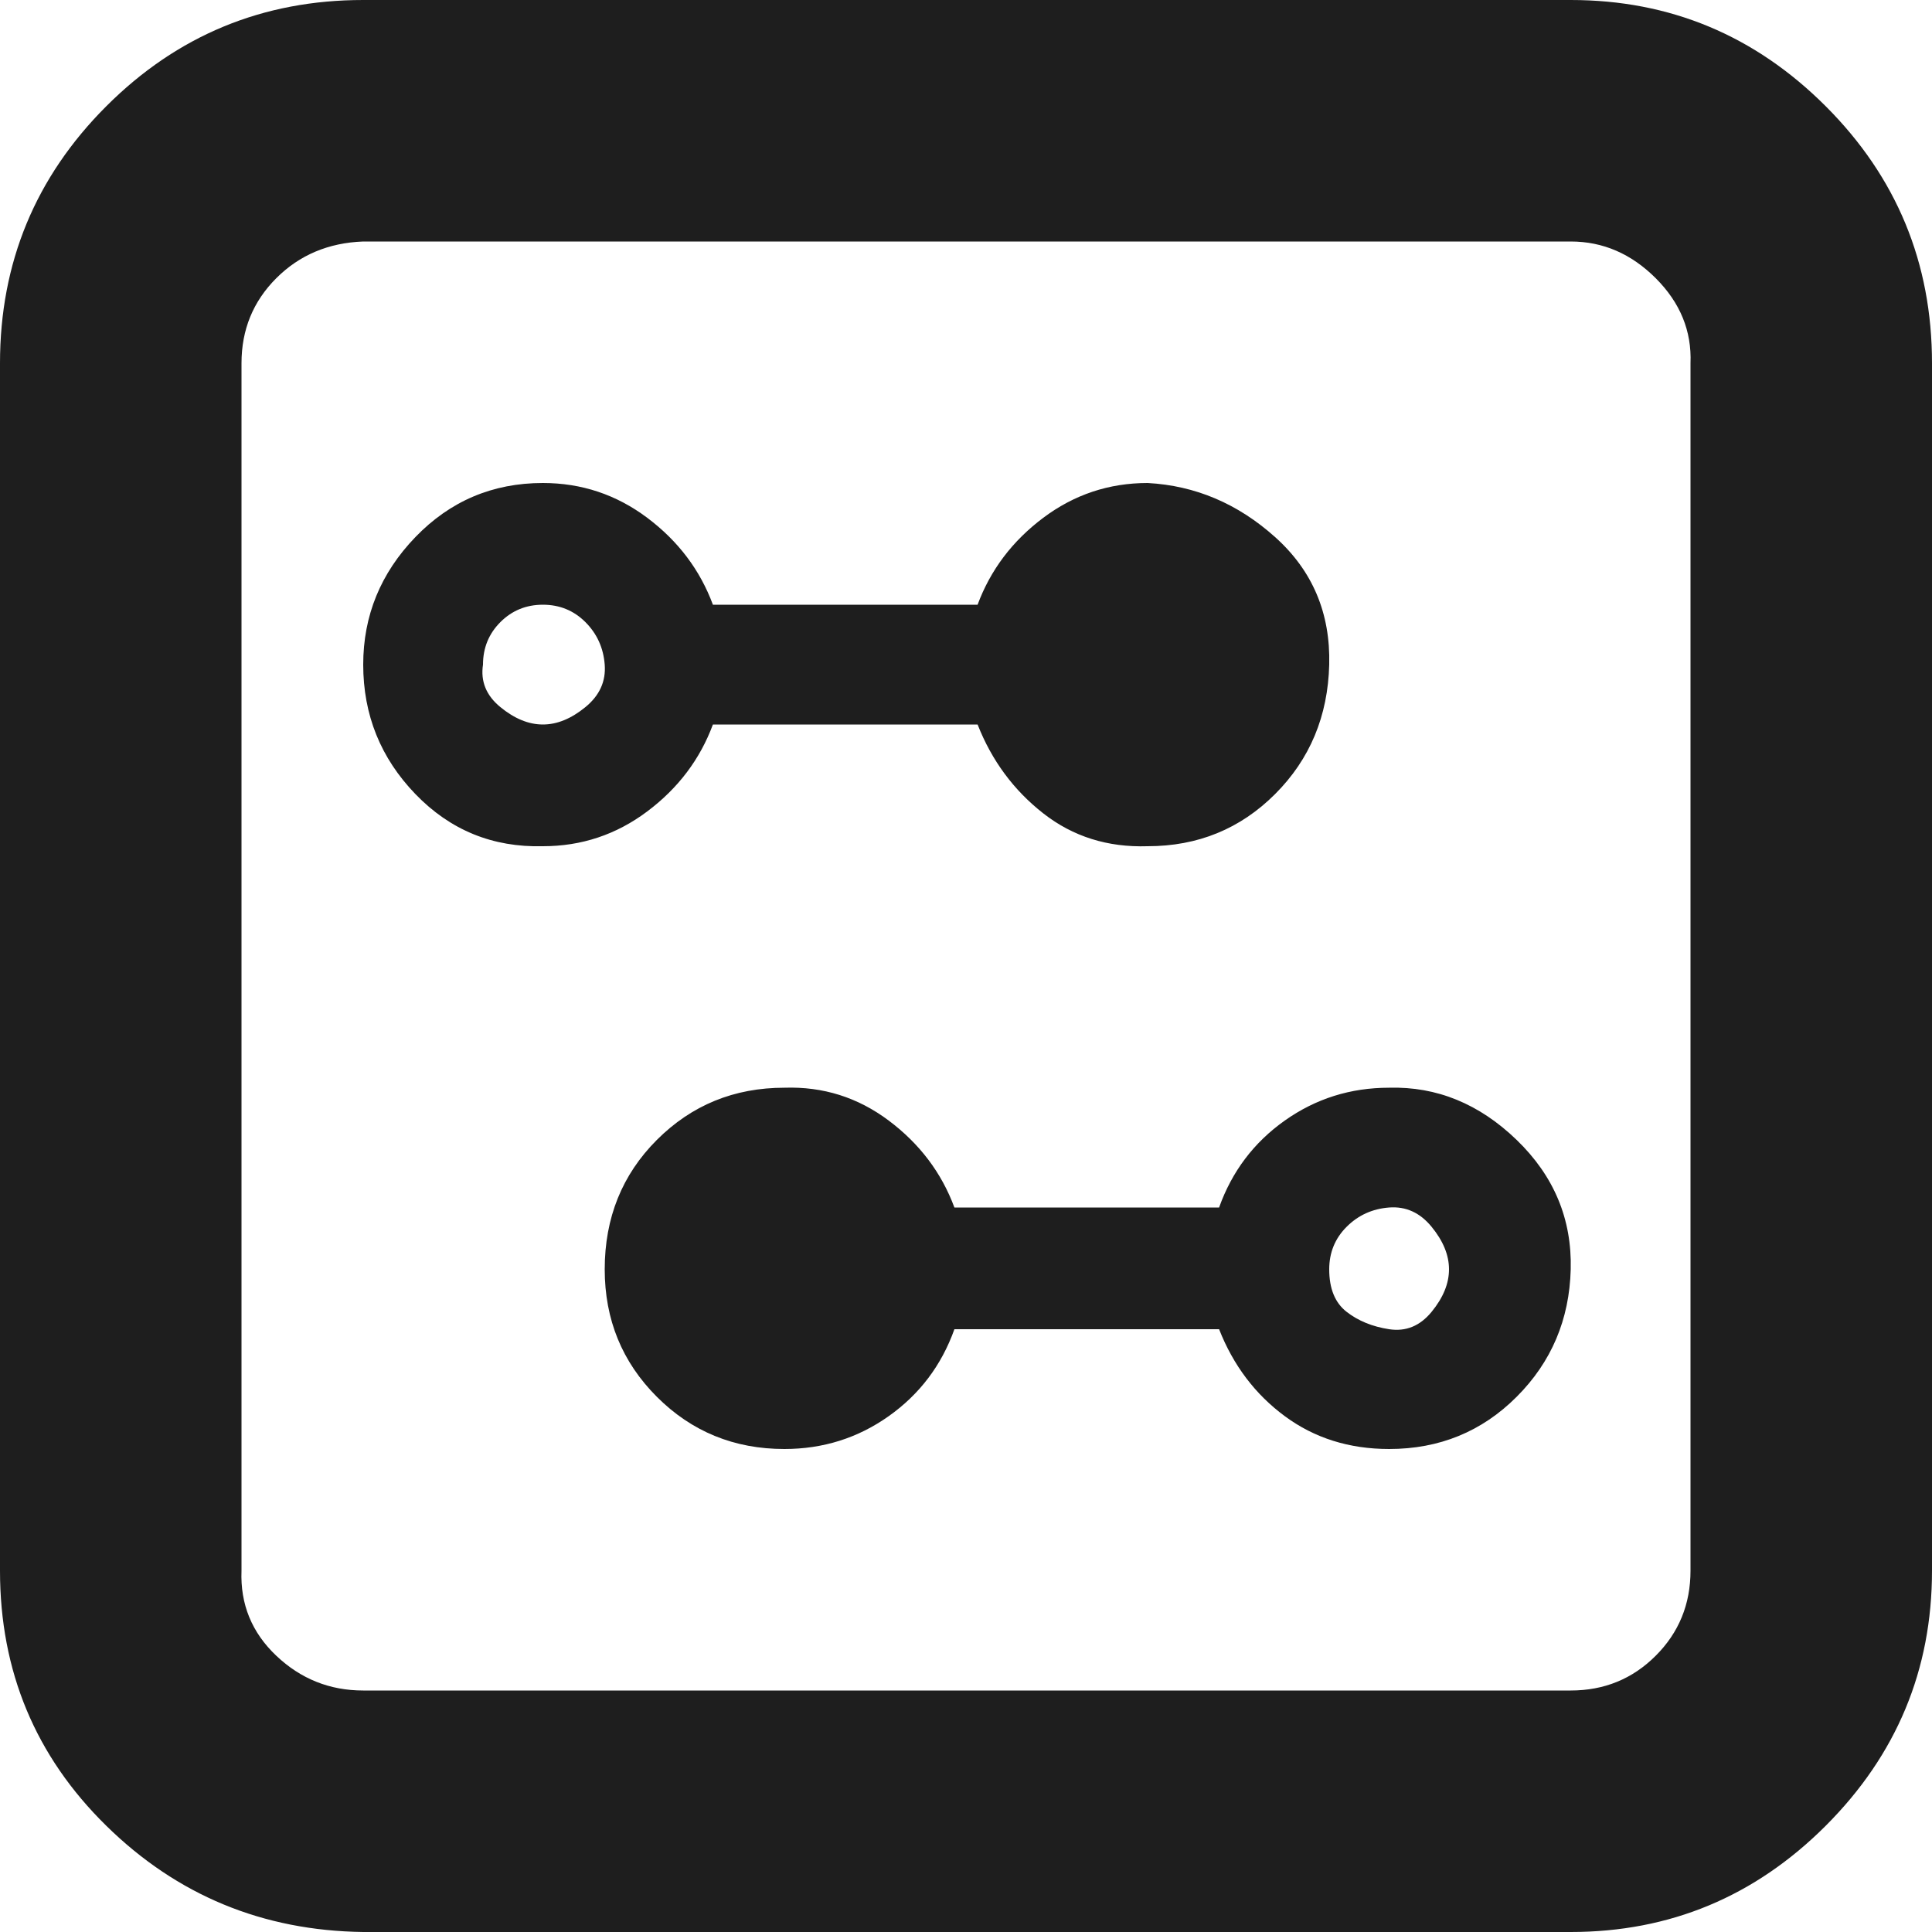
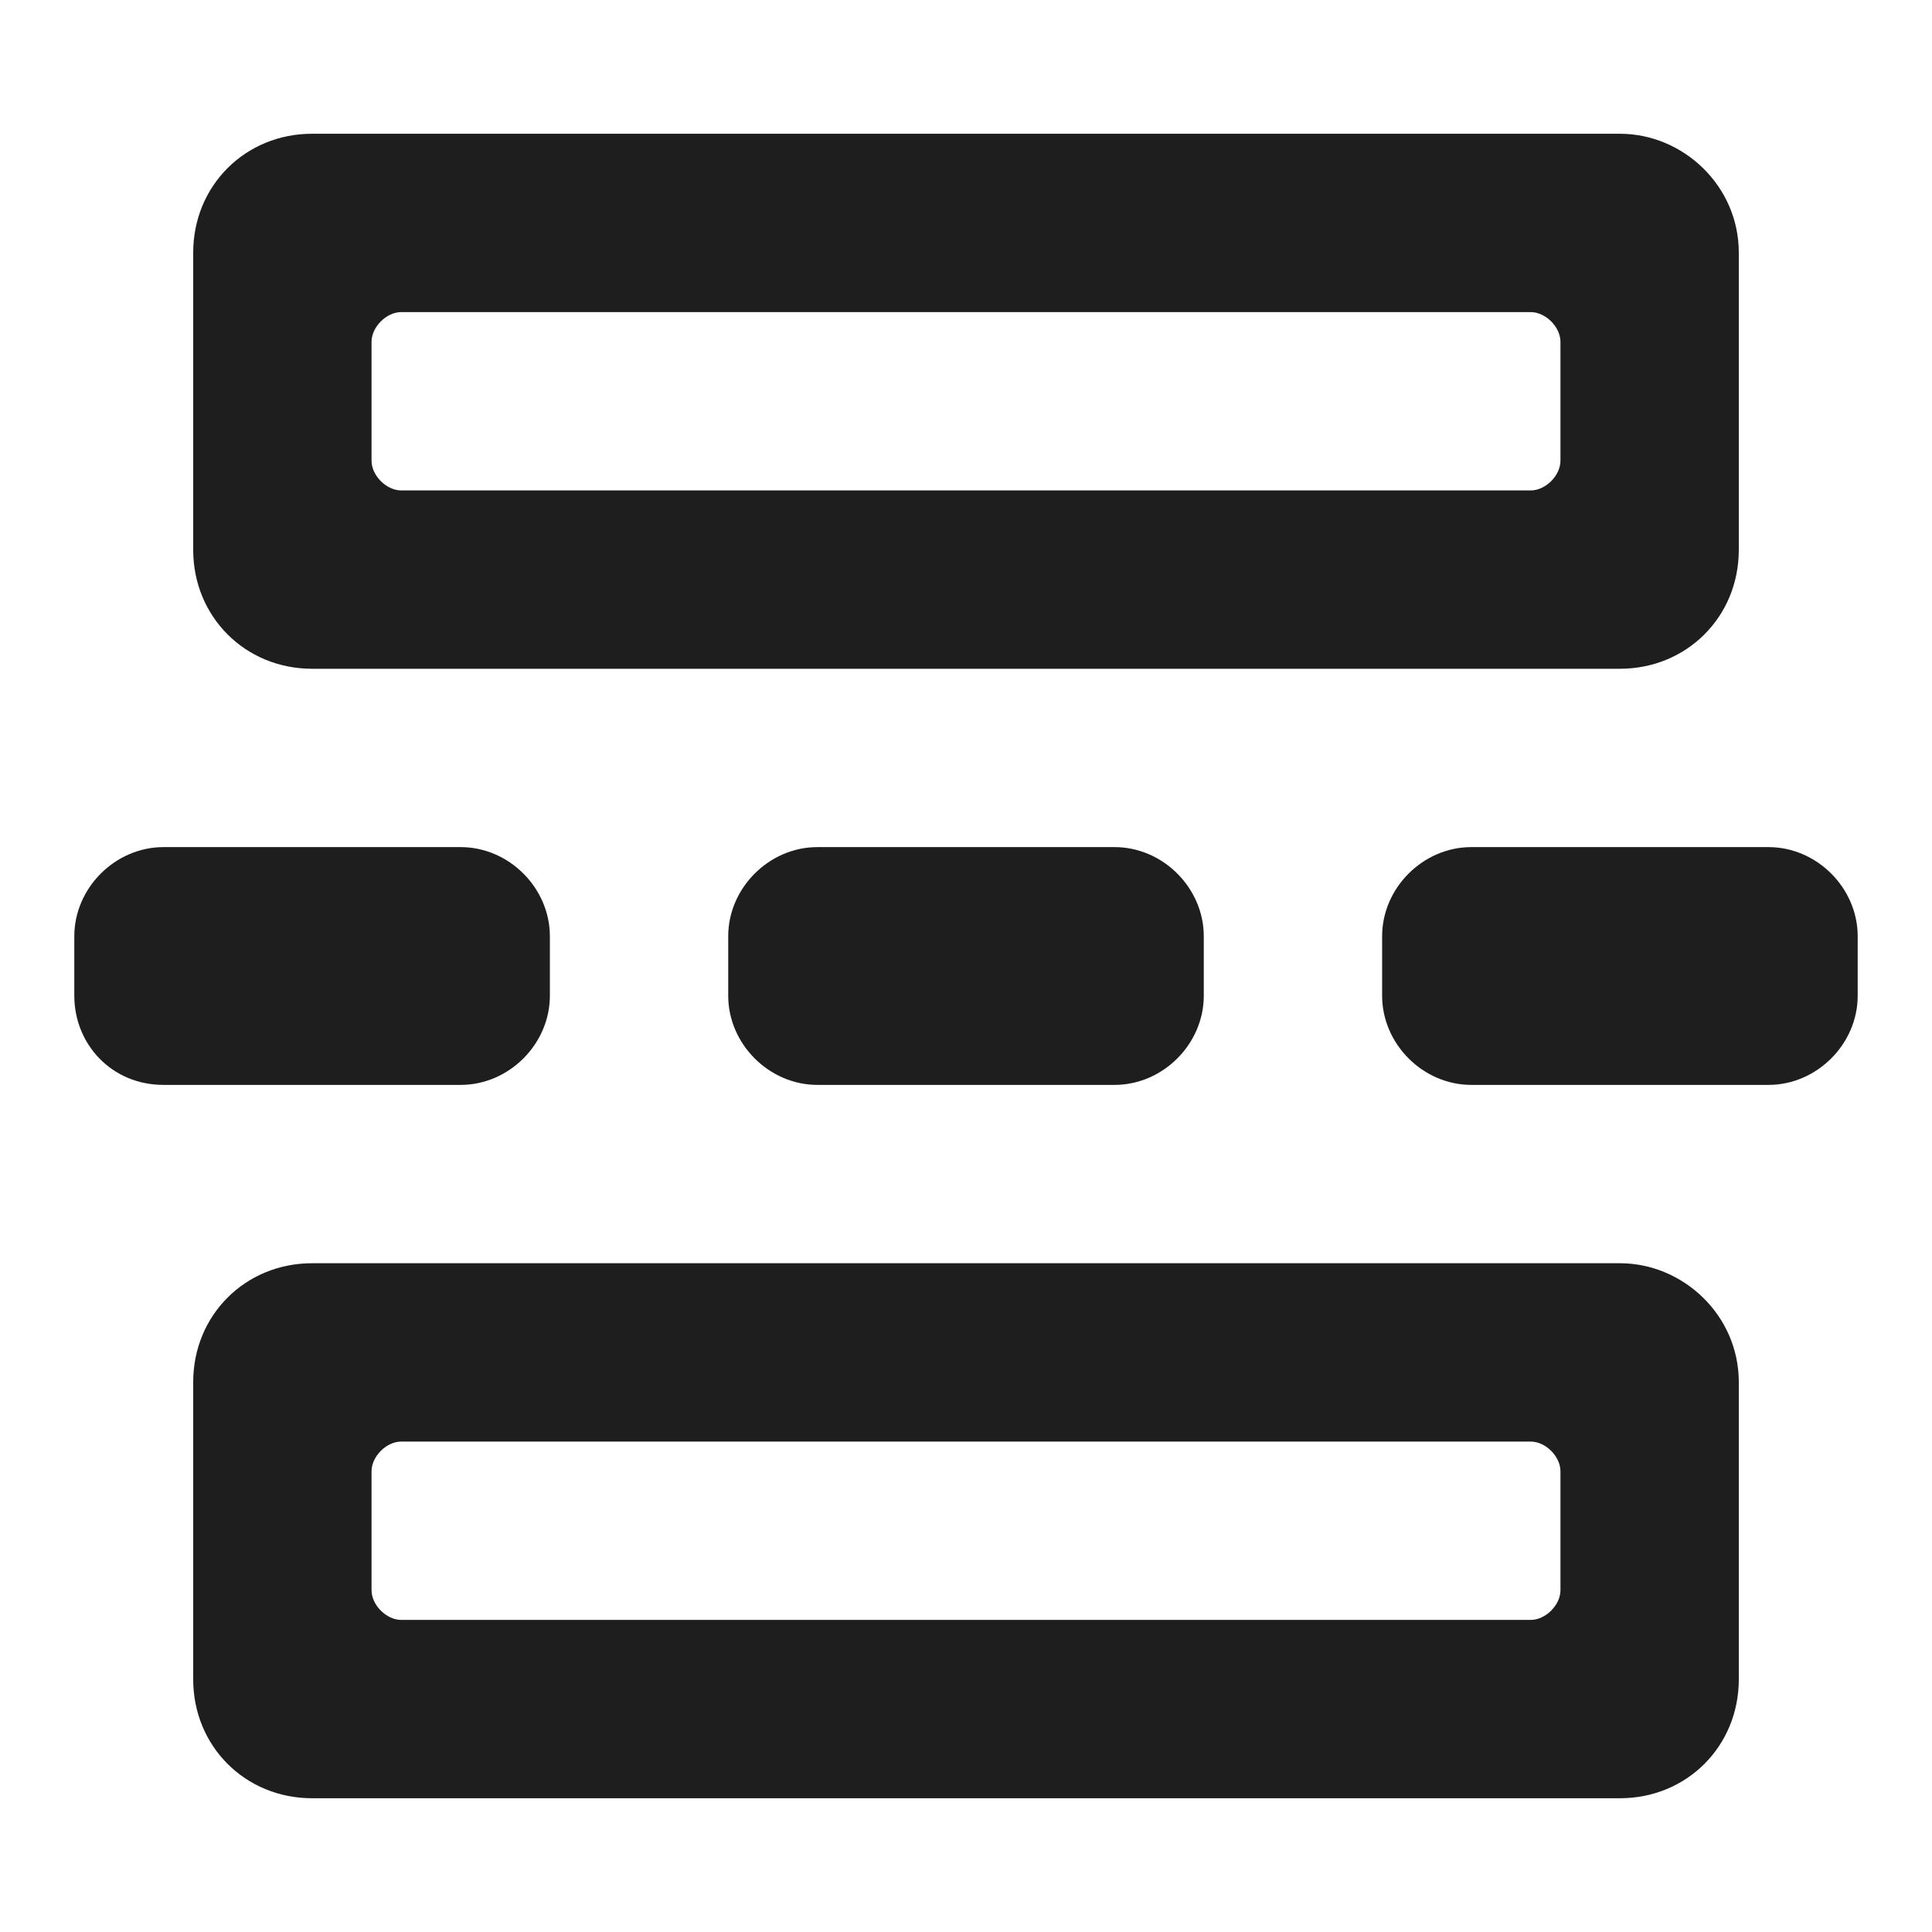
- <svg xmlns="http://www.w3.org/2000/svg" fill="#1e1e1e" width="800px" height="800px" viewBox="0 0 32 32" version="1.1">
+ <svg xmlns="http://www.w3.org/2000/svg" fill="#1e1e1e" width="800px" height="800px" viewBox="0 0 52 52" enable-background="new 0 0 52 52" xml:space="preserve">
  <g id="SVGRepo_bgCarrier" stroke-width="0" />
  <g id="SVGRepo_tracerCarrier" stroke-linecap="round" stroke-linejoin="round" />
  <g id="SVGRepo_iconCarrier">
-     <path d="M0 26.016q0 2.496 1.76 4.224t4.256 1.76h20q2.464 0 4.224-1.76t1.76-4.224v-20q0-2.496-1.76-4.256t-4.224-1.76h-20q-2.496 0-4.256 1.76t-1.76 4.256v20zM4 26.016v-20q0-0.832 0.576-1.408t1.44-0.608h20q0.8 0 1.408 0.608t0.576 1.408v20q0 0.832-0.576 1.408t-1.408 0.576h-20q-0.832 0-1.44-0.576t-0.576-1.408zM6.016 11.008q0 1.248 0.864 2.144t2.112 0.864q0.96 0 1.728-0.576t1.088-1.44h4.384q0.352 0.896 1.088 1.472t1.728 0.544q1.248 0 2.112-0.864t0.896-2.144-0.896-2.112-2.112-0.896q-0.96 0-1.728 0.576t-1.088 1.44h-4.384q-0.32-0.864-1.088-1.44t-1.728-0.576q-1.248 0-2.112 0.896t-0.864 2.112zM8 11.008q0-0.416 0.288-0.704t0.704-0.288 0.704 0.288 0.32 0.704-0.32 0.704-0.704 0.288-0.704-0.288-0.288-0.704zM10.016 21.024q0 1.248 0.864 2.112t2.112 0.864q0.96 0 1.728-0.544t1.088-1.44h4.384q0.352 0.896 1.088 1.44t1.728 0.544q1.248 0 2.112-0.864t0.896-2.112-0.896-2.144-2.112-0.864q-0.96 0-1.728 0.544t-1.088 1.44h-4.384q-0.32-0.864-1.088-1.44t-1.728-0.544q-1.248 0-2.112 0.864t-0.864 2.144zM22.016 21.024q0-0.416 0.288-0.704t0.704-0.32 0.704 0.32 0.288 0.704-0.288 0.704-0.704 0.288-0.704-0.288-0.288-0.704z" />
+     <path fill-rule="evenodd" clip-rule="evenodd" d="M47.6,29.2h-8c-1.3,0-2.4-1.1-2.4-2.4v-1.6 c0-1.3,1.1-2.4,2.4-2.4h8c1.3,0,2.4,1.1,2.4,2.4v1.6C50,28.1,48.9,29.2,47.6,29.2" />
+     <path fill-rule="evenodd" clip-rule="evenodd" d="M30,29.2h-8c-1.3,0-2.4-1.1-2.4-2.4v-1.6 c0-1.3,1.1-2.4,2.4-2.4h8c1.3,0,2.4,1.1,2.4,2.4v1.6C32.4,28.1,31.3,29.2,30,29.2" />
+     <path fill-rule="evenodd" clip-rule="evenodd" d="M12.4,29.2h-8C3,29.2,2,28.1,2,26.8v-1.6 c0-1.3,1.1-2.4,2.4-2.4h8c1.3,0,2.4,1.1,2.4,2.4v1.6C14.8,28.1,13.7,29.2,12.4,29.2" />
+     <path fill-rule="evenodd" clip-rule="evenodd" d="M43.6,34H8.4c-1.8,0-3.2,1.4-3.2,3.2v8c0,1.8,1.4,3.2,3.2,3.2h35.2 c1.8,0,3.2-1.4,3.2-3.2v-8C46.8,35.4,45.3,34,43.6,34z M42,42.8c0,0.4-0.4,0.8-0.8,0.8H10.8c-0.4,0-0.8-0.4-0.8-0.8v-3.2 c0-0.4,0.4-0.8,0.8-0.8h30.4c0.4,0,0.8,0.4,0.8,0.8V42.8z" />
+     <path fill-rule="evenodd" clip-rule="evenodd" d="M43.6,3.6H8.4C6.6,3.6,5.2,5,5.2,6.8v8c0,1.8,1.4,3.2,3.2,3.2h35.2 c1.8,0,3.2-1.4,3.2-3.2v-8C46.8,5,45.3,3.6,43.6,3.6z M42,12.4c0,0.4-0.4,0.8-0.8,0.8H10.8c-0.4,0-0.8-0.4-0.8-0.8V9.2 c0-0.4,0.4-0.8,0.8-0.8h30.4c0.4,0,0.8,0.4,0.8,0.8V12.4z" />
  </g>
</svg>
